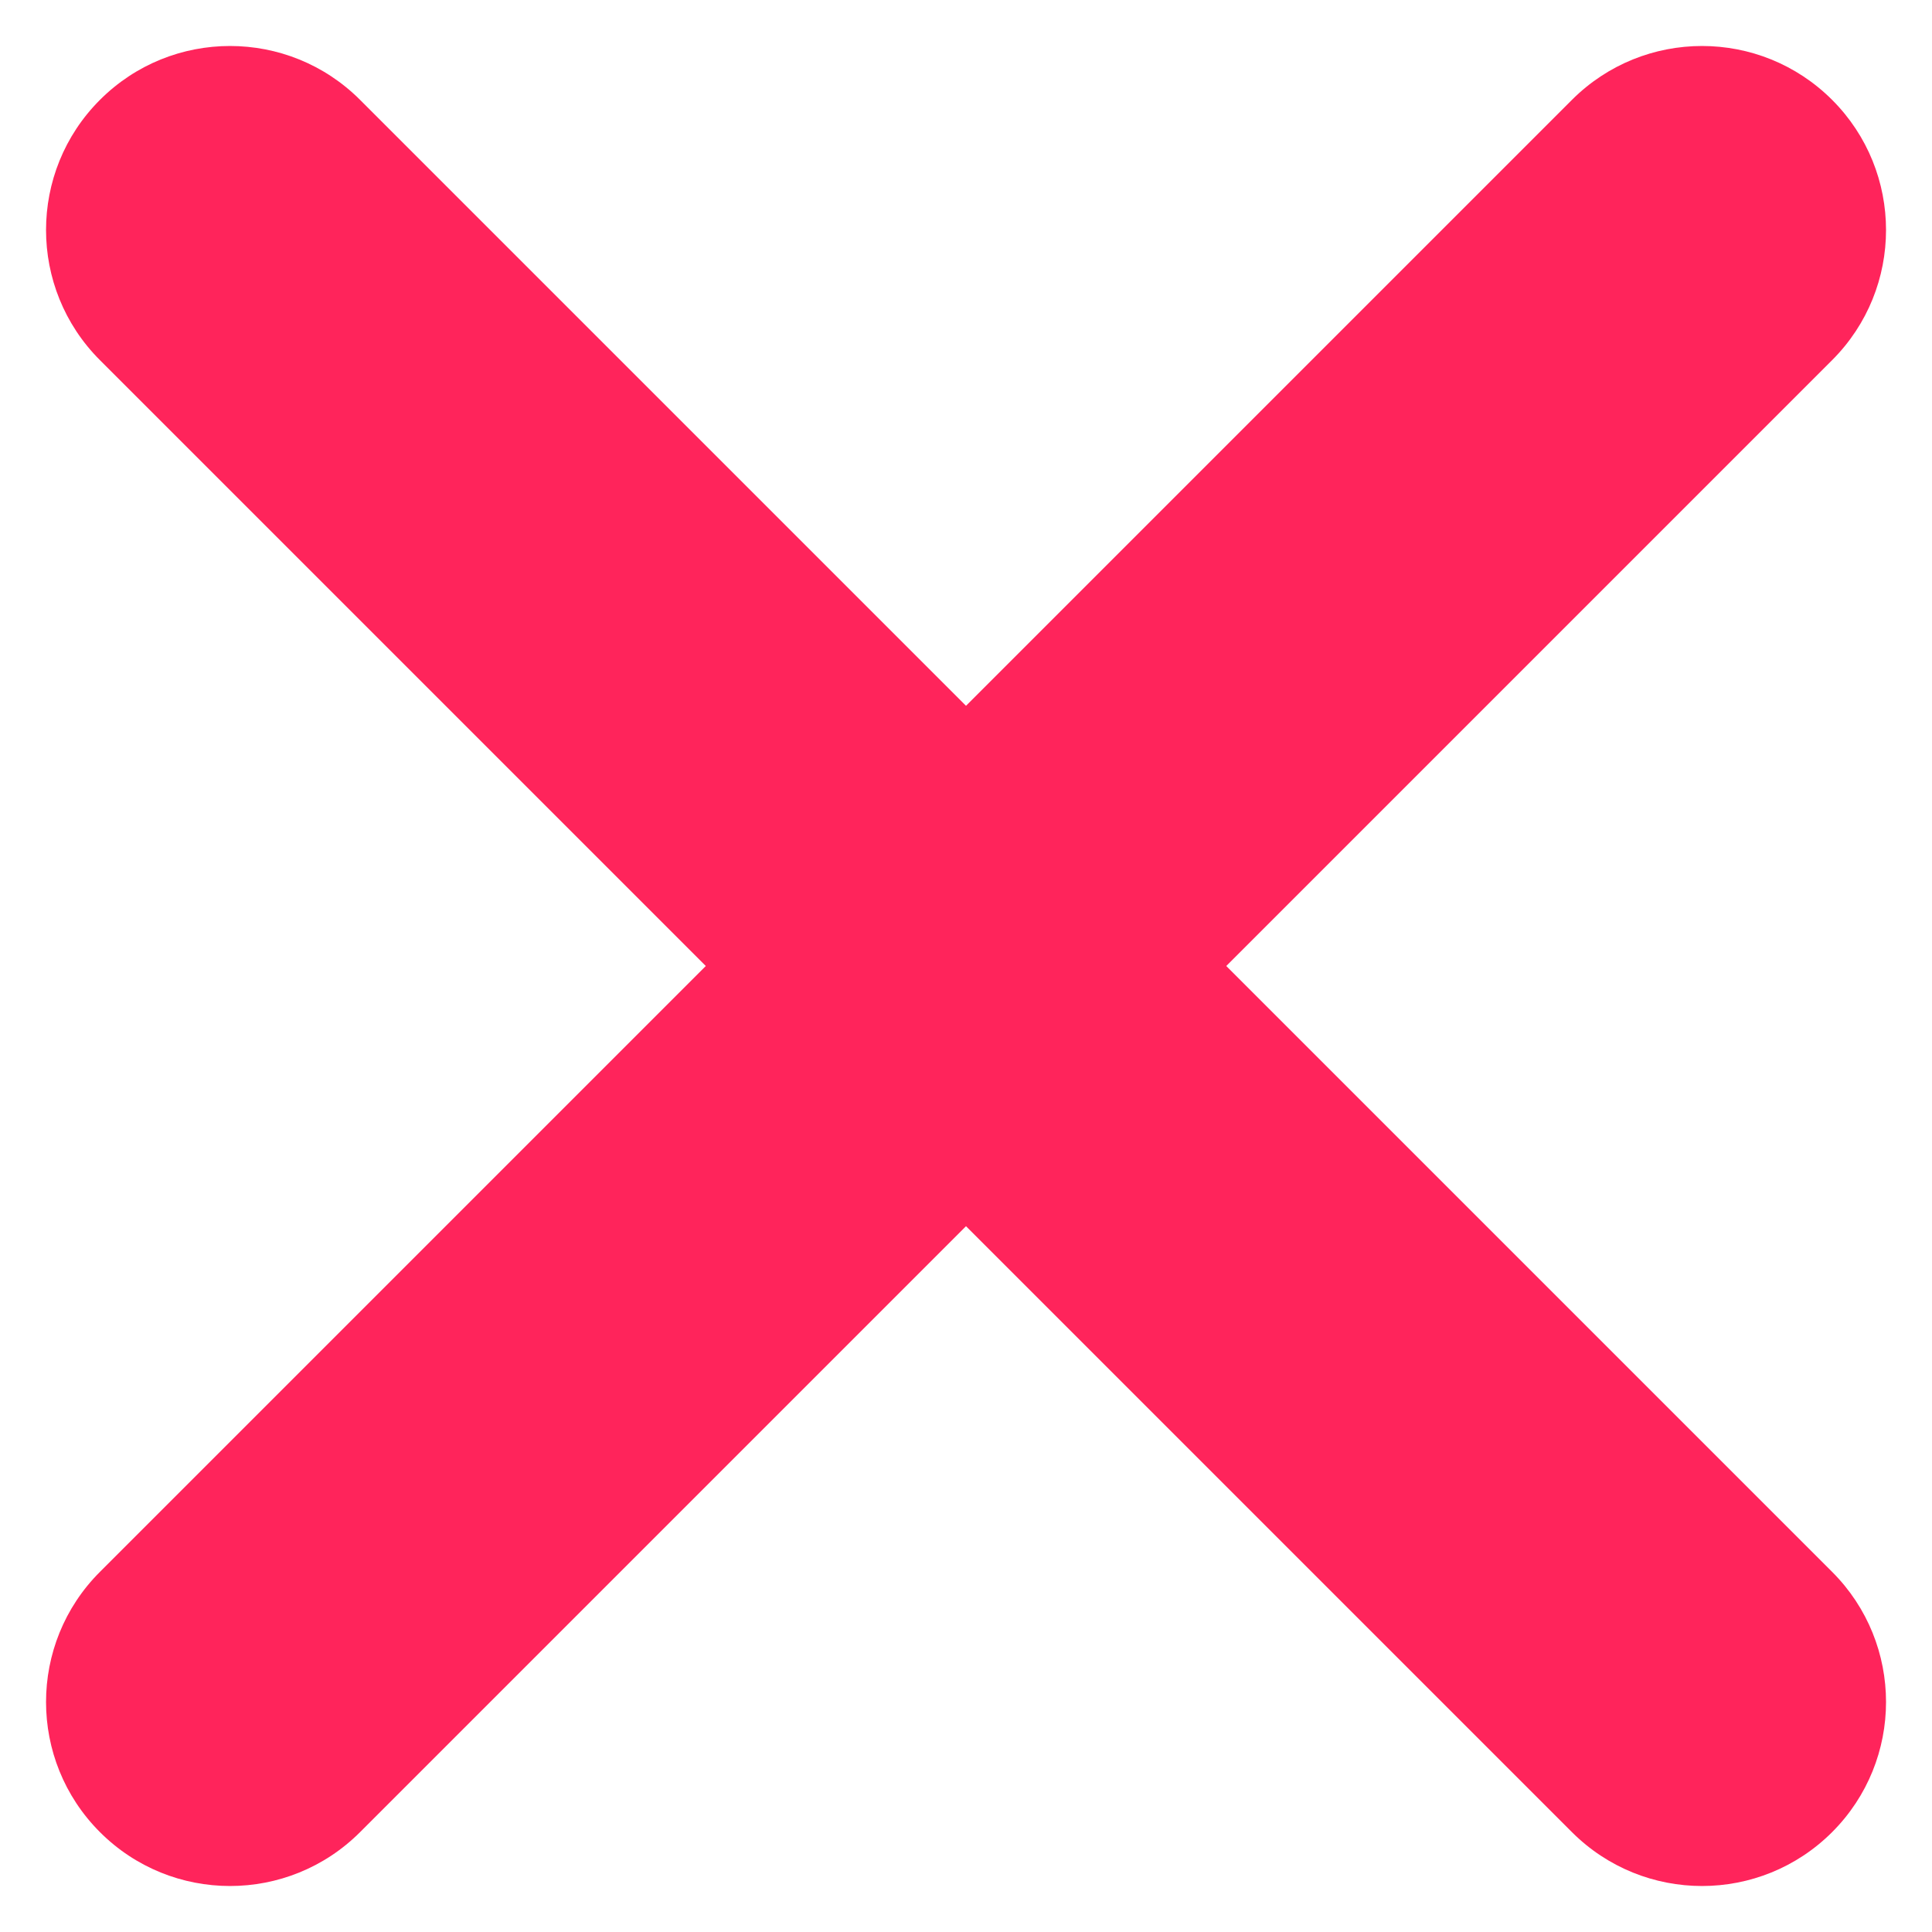
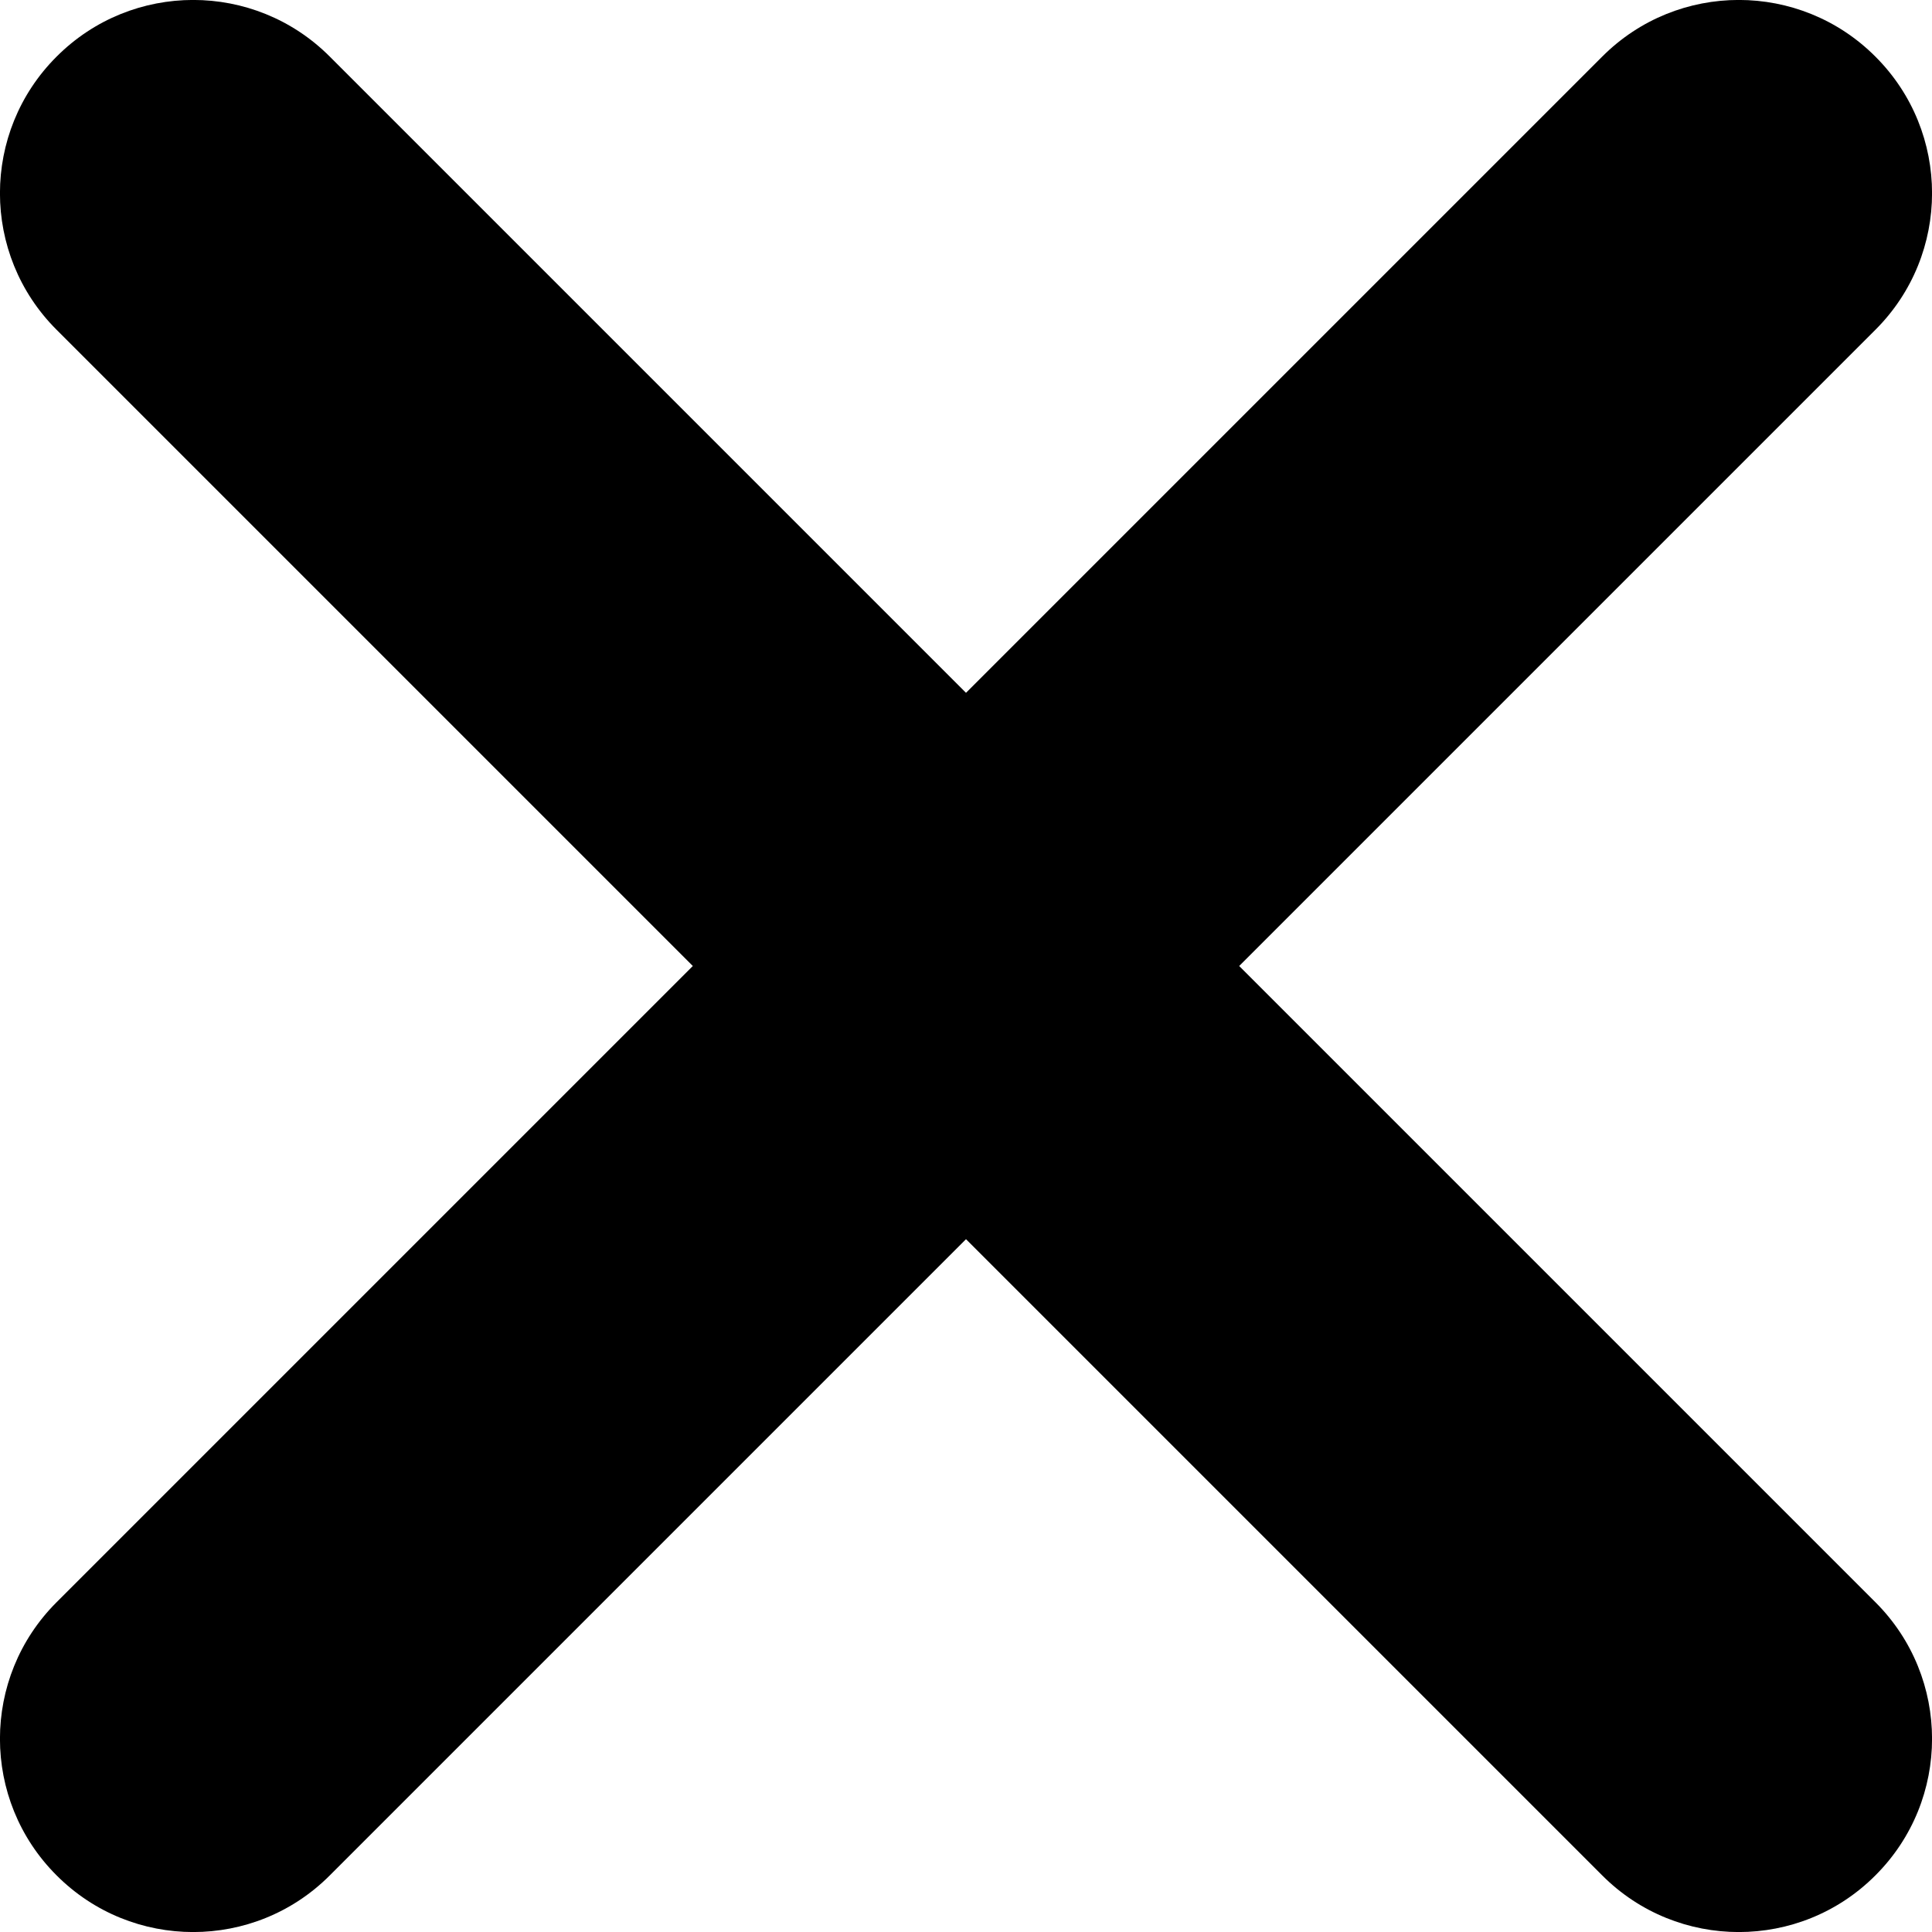
- <svg xmlns="http://www.w3.org/2000/svg" width="28" height="28" viewBox="0 0 28 28" fill="none">
-   <path fill-rule="evenodd" clip-rule="evenodd" d="M1.448 1.448C2.489 0.406 4.178 0.406 5.219 1.448L14 10.229L22.781 1.448C23.823 0.406 25.511 0.406 26.553 1.448C27.594 2.489 27.594 4.178 26.553 5.219L17.772 14L26.553 22.781C27.594 23.822 27.594 25.511 26.553 26.552C25.511 27.594 23.823 27.594 22.781 26.552L14 17.771L5.219 26.552C4.178 27.594 2.489 27.594 1.448 26.552C0.407 25.511 0.407 23.822 1.448 22.781L10.229 14L1.448 5.219C0.407 4.178 0.407 2.489 1.448 1.448Z" fill="#FF245B" />
+ <svg xmlns="http://www.w3.org/2000/svg" width="10" height="10" viewBox="0 0 10 10" fill="none">
+   <path fill-rule="evenodd" clip-rule="evenodd" d="M0.293 0.293C0.683 -0.098 1.317 -0.098 1.707 0.293L5 3.586L8.293 0.293C8.683 -0.098 9.317 -0.098 9.707 0.293C10.098 0.683 10.098 1.317 9.707 1.707L6.414 5L9.707 8.293C10.098 8.683 10.098 9.317 9.707 9.707C9.317 10.098 8.683 10.098 8.293 9.707L5 6.414L1.707 9.707C1.317 10.098 0.683 10.098 0.293 9.707C-0.098 9.317 -0.098 8.683 0.293 8.293L3.586 5L0.293 1.707C-0.098 1.317 -0.098 0.683 0.293 0.293Z" fill="black" />
</svg>
